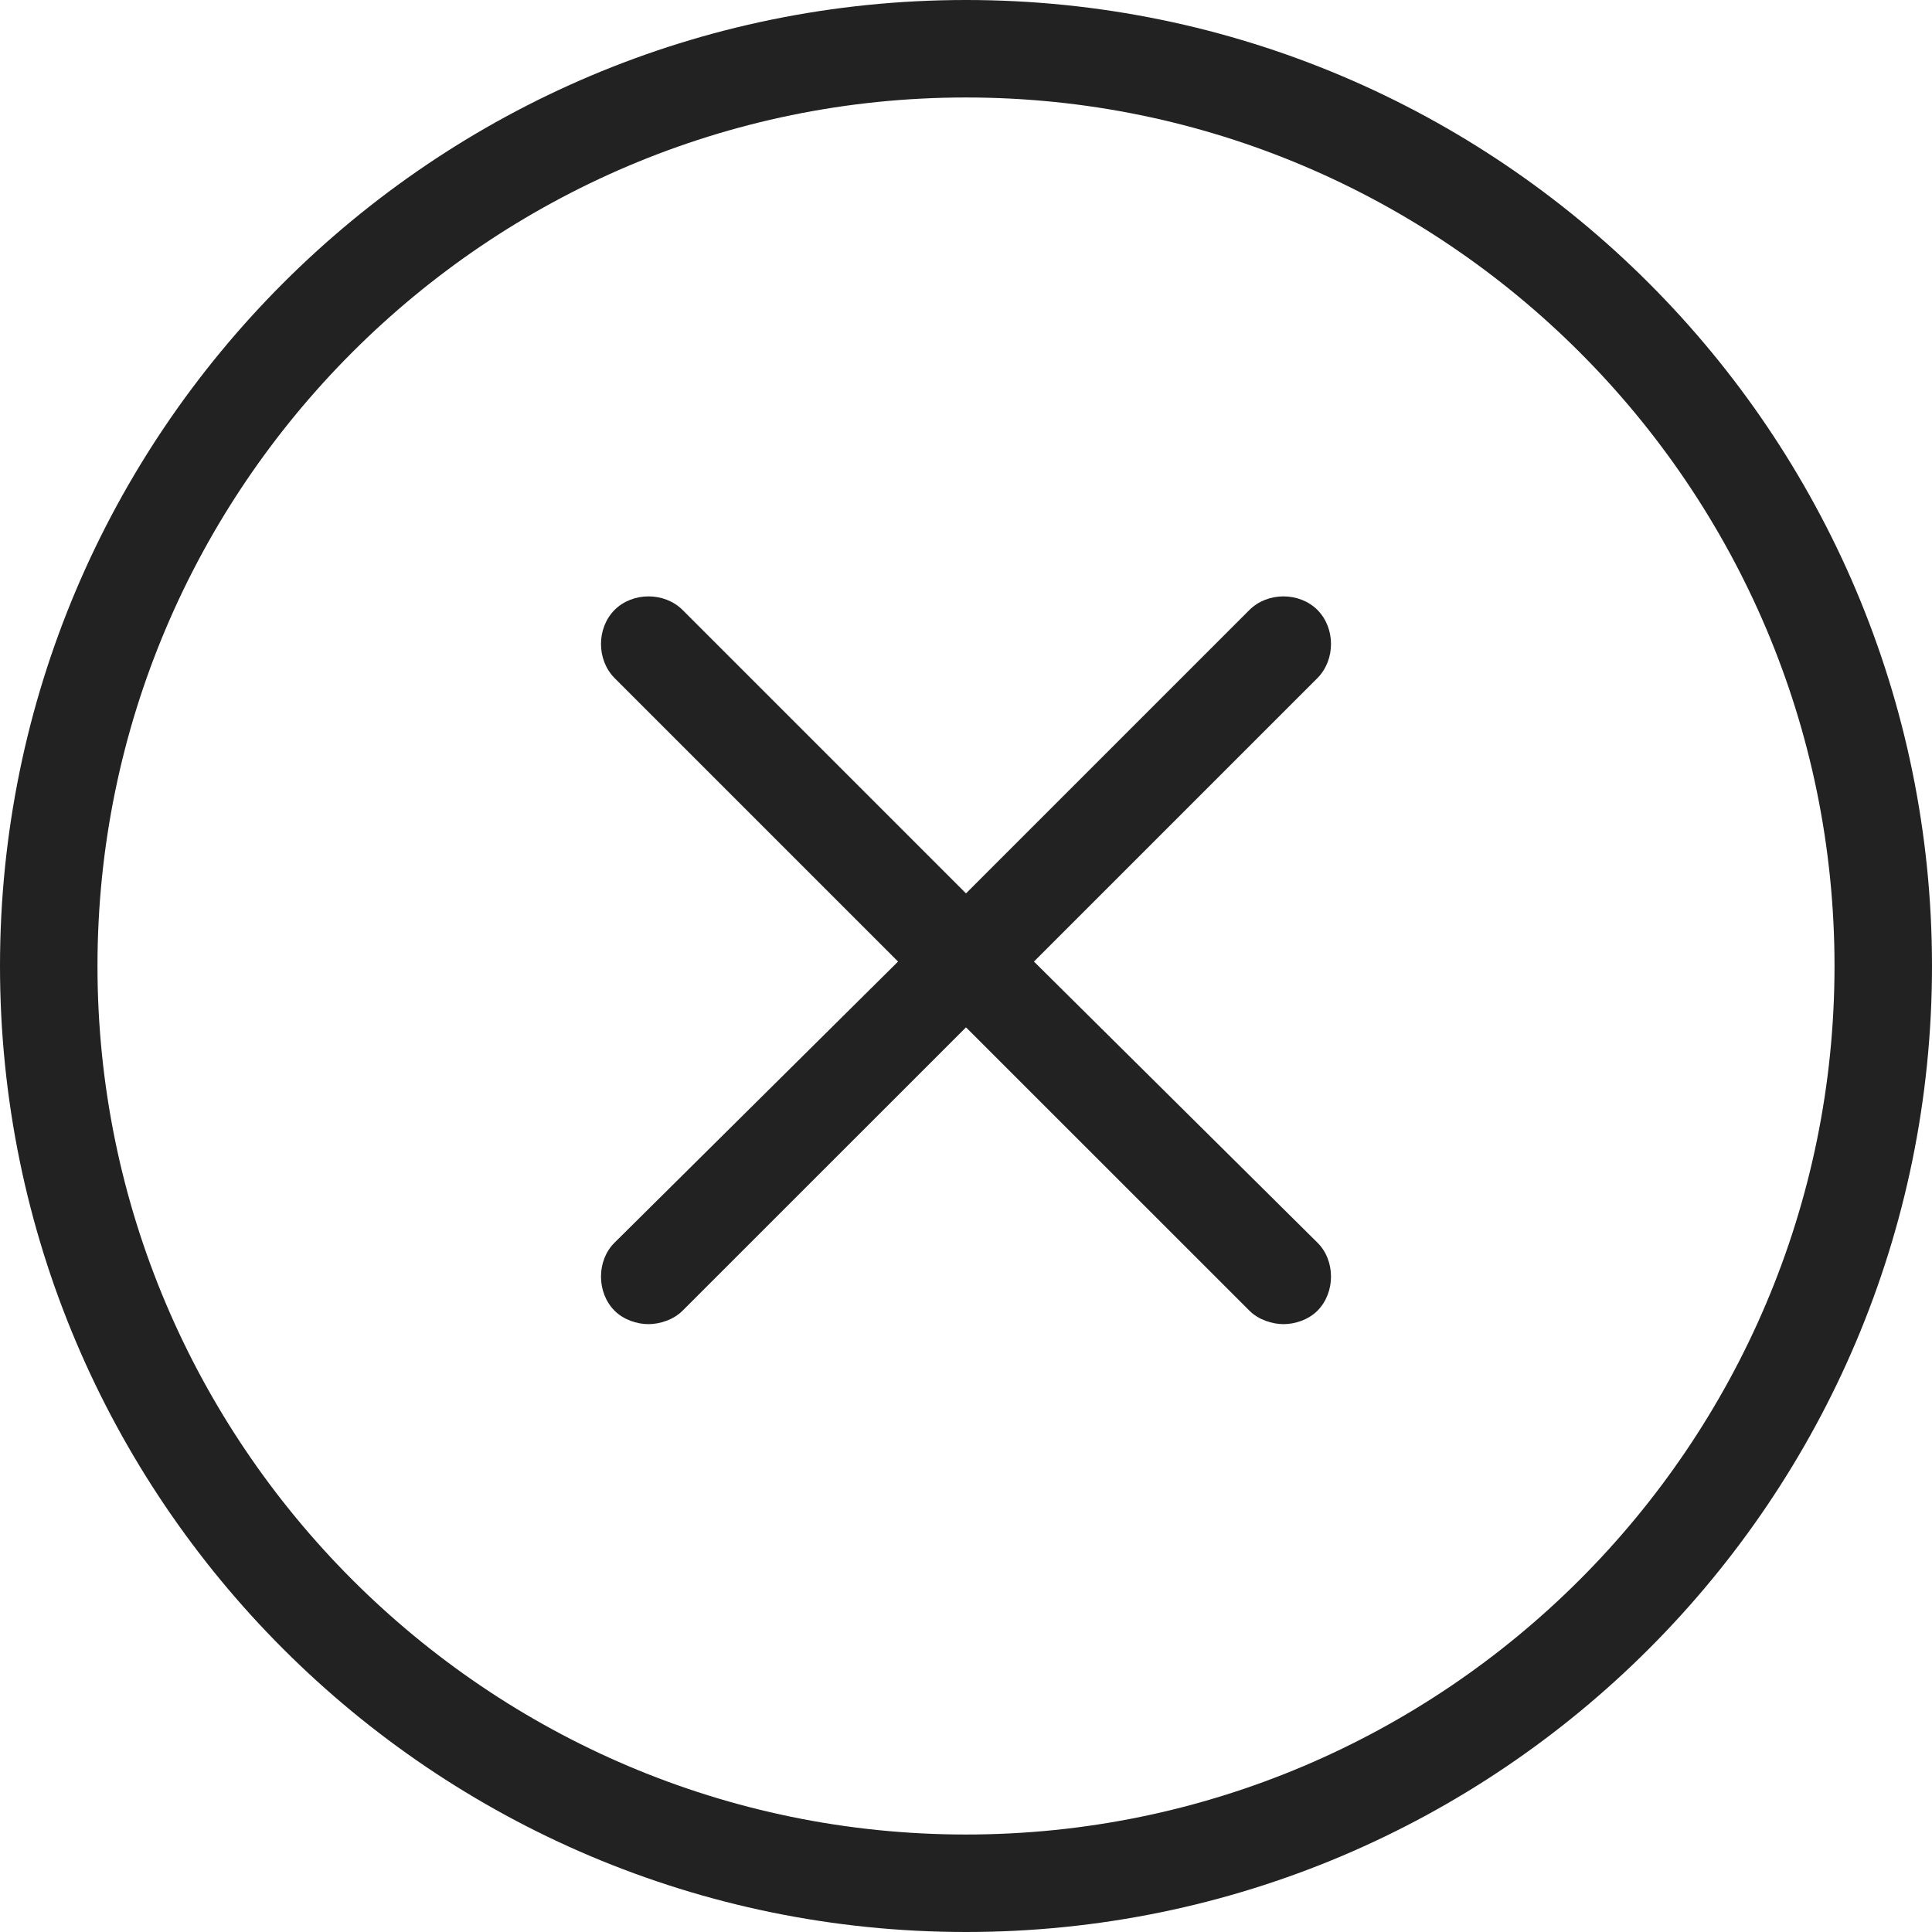
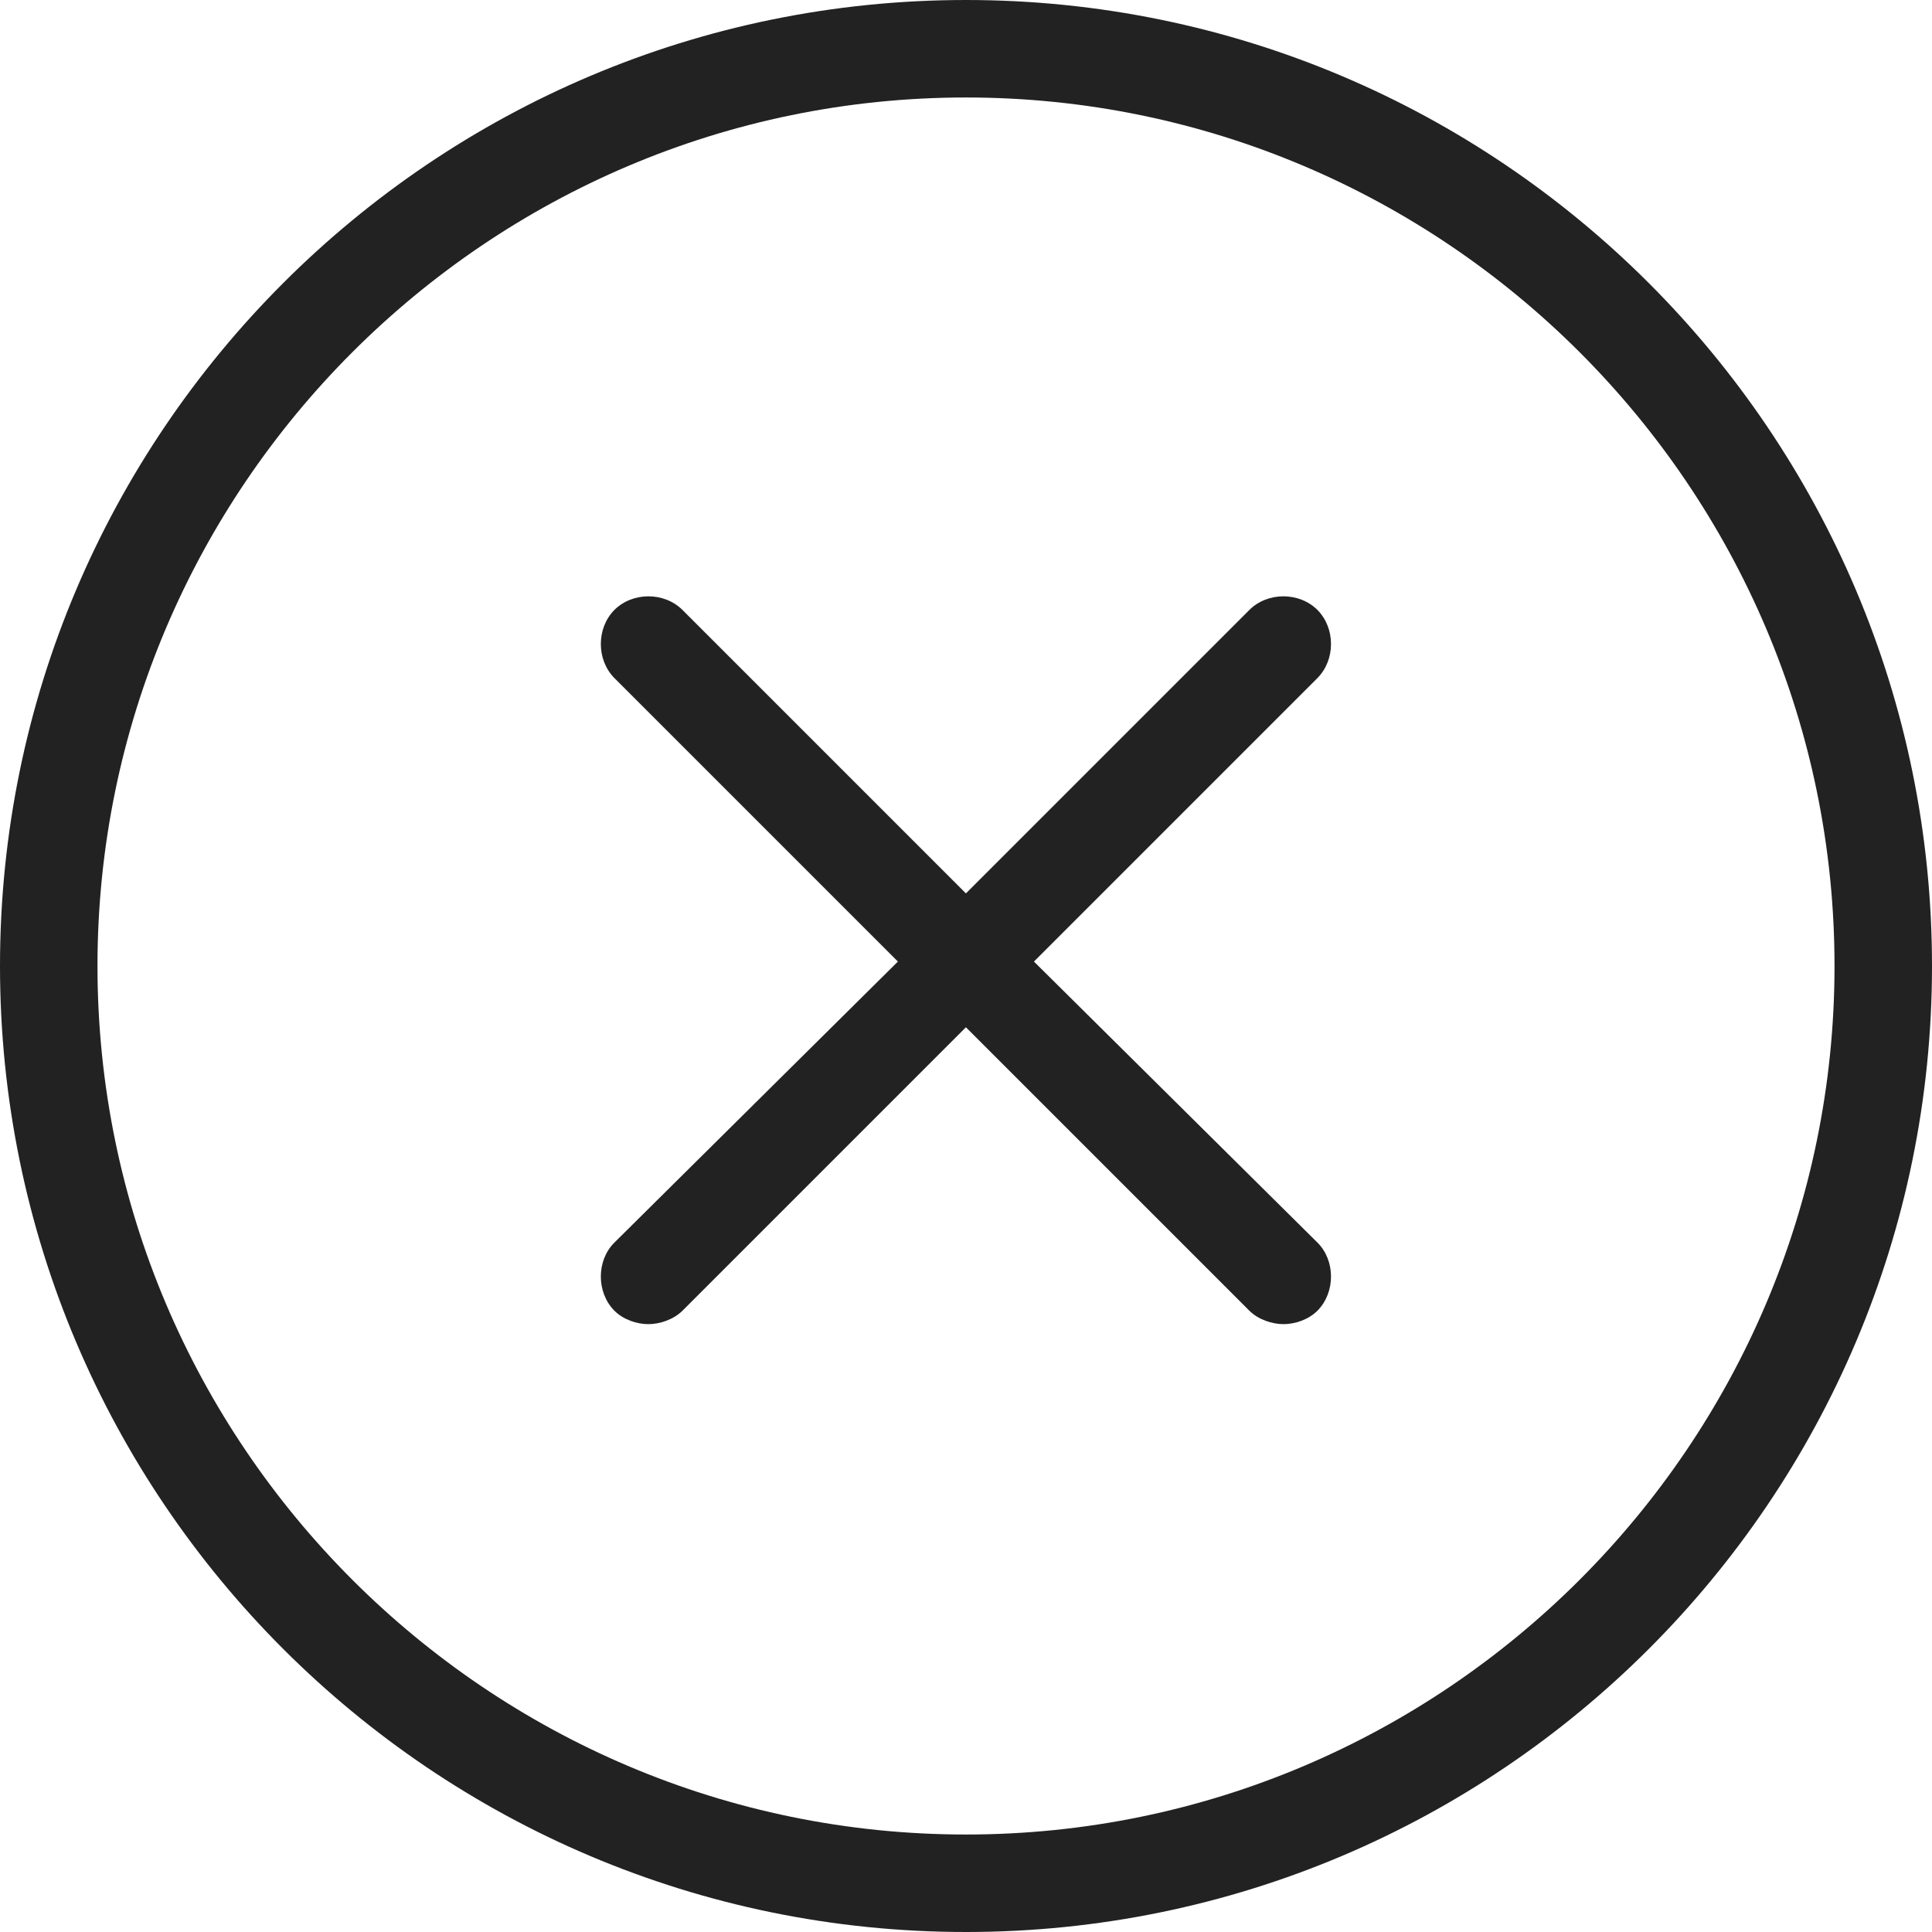
- <svg xmlns="http://www.w3.org/2000/svg" width="24pt" height="24pt" viewBox="0 0 24 24" version="1.1">
-   <g id="surface1">
-     <path style=" stroke:none;fill-rule:nonzero;fill:rgb(13.333%,13.333%,13.333%);fill-opacity:1;" d="M 12 0 C 5.379 0 0 5.379 0 12 C 0 18.621 5.379 24 12 24 C 18.621 24 24 18.621 24 12 C 24 5.379 18.621 0 12 0 Z M 12 22.789 C 6.055 22.789 1.211 17.945 1.211 12 C 1.211 6.055 6.055 1.211 12 1.211 C 17.945 1.211 22.789 6.055 22.789 12 C 22.789 17.945 17.945 22.789 12 22.789 Z M 12 22.789 " />
-     <path style=" stroke:none;fill-rule:nonzero;fill:rgb(13.333%,13.333%,13.333%);fill-opacity:1;" d="M 12.844 11.945 L 16.367 8.422 C 16.59 8.195 16.59 7.805 16.367 7.578 C 16.141 7.352 15.746 7.352 15.52 7.578 L 12 11.098 L 8.48 7.578 C 8.254 7.352 7.859 7.352 7.633 7.578 C 7.41 7.805 7.41 8.195 7.633 8.422 L 11.156 11.945 L 7.633 15.438 C 7.41 15.66 7.41 16.055 7.633 16.281 C 7.746 16.395 7.914 16.449 8.055 16.449 C 8.195 16.449 8.367 16.395 8.48 16.281 L 12 12.762 L 15.52 16.281 C 15.633 16.395 15.805 16.449 15.945 16.449 C 16.086 16.449 16.254 16.395 16.367 16.281 C 16.59 16.055 16.59 15.66 16.367 15.438 Z M 12.844 11.945 " />
+ <svg xmlns="http://www.w3.org/2000/svg" height="24pt" viewBox="0 0 24 24" width="24pt">
+   <g fill="#222">
+     <path d="m12 0c-6.621 0-12 5.379-12 12s5.379 12 12 12 12-5.379 12-12-5.379-12-12-12zm0 22.789c-5.945 0-10.789-4.844-10.789-10.789s4.844-10.789 10.789-10.789 10.789 4.844 10.789 10.789-4.844 10.789-10.789 10.789zm0 0" />
+     <path d="m12.844 11.945 3.523-3.523c.223-.227.223-.617 0-.844-.227-.227-.621-.227-.848 0l-3.52 3.52-3.52-3.52c-.227-.227-.621-.227-.848 0-.223.227-.223.617 0 .844l3.523 3.523-3.523 3.492c-.223.223-.223.617 0 .844.113.113.281.168.422.168.141 0 .312-.055.426-.168l3.52-3.52 3.52 3.52c.113.113.285.168.426.168.141 0 .309-.055.422-.168.223-.227.223-.621 0-.844zm0 0" />
  </g>
</svg>
